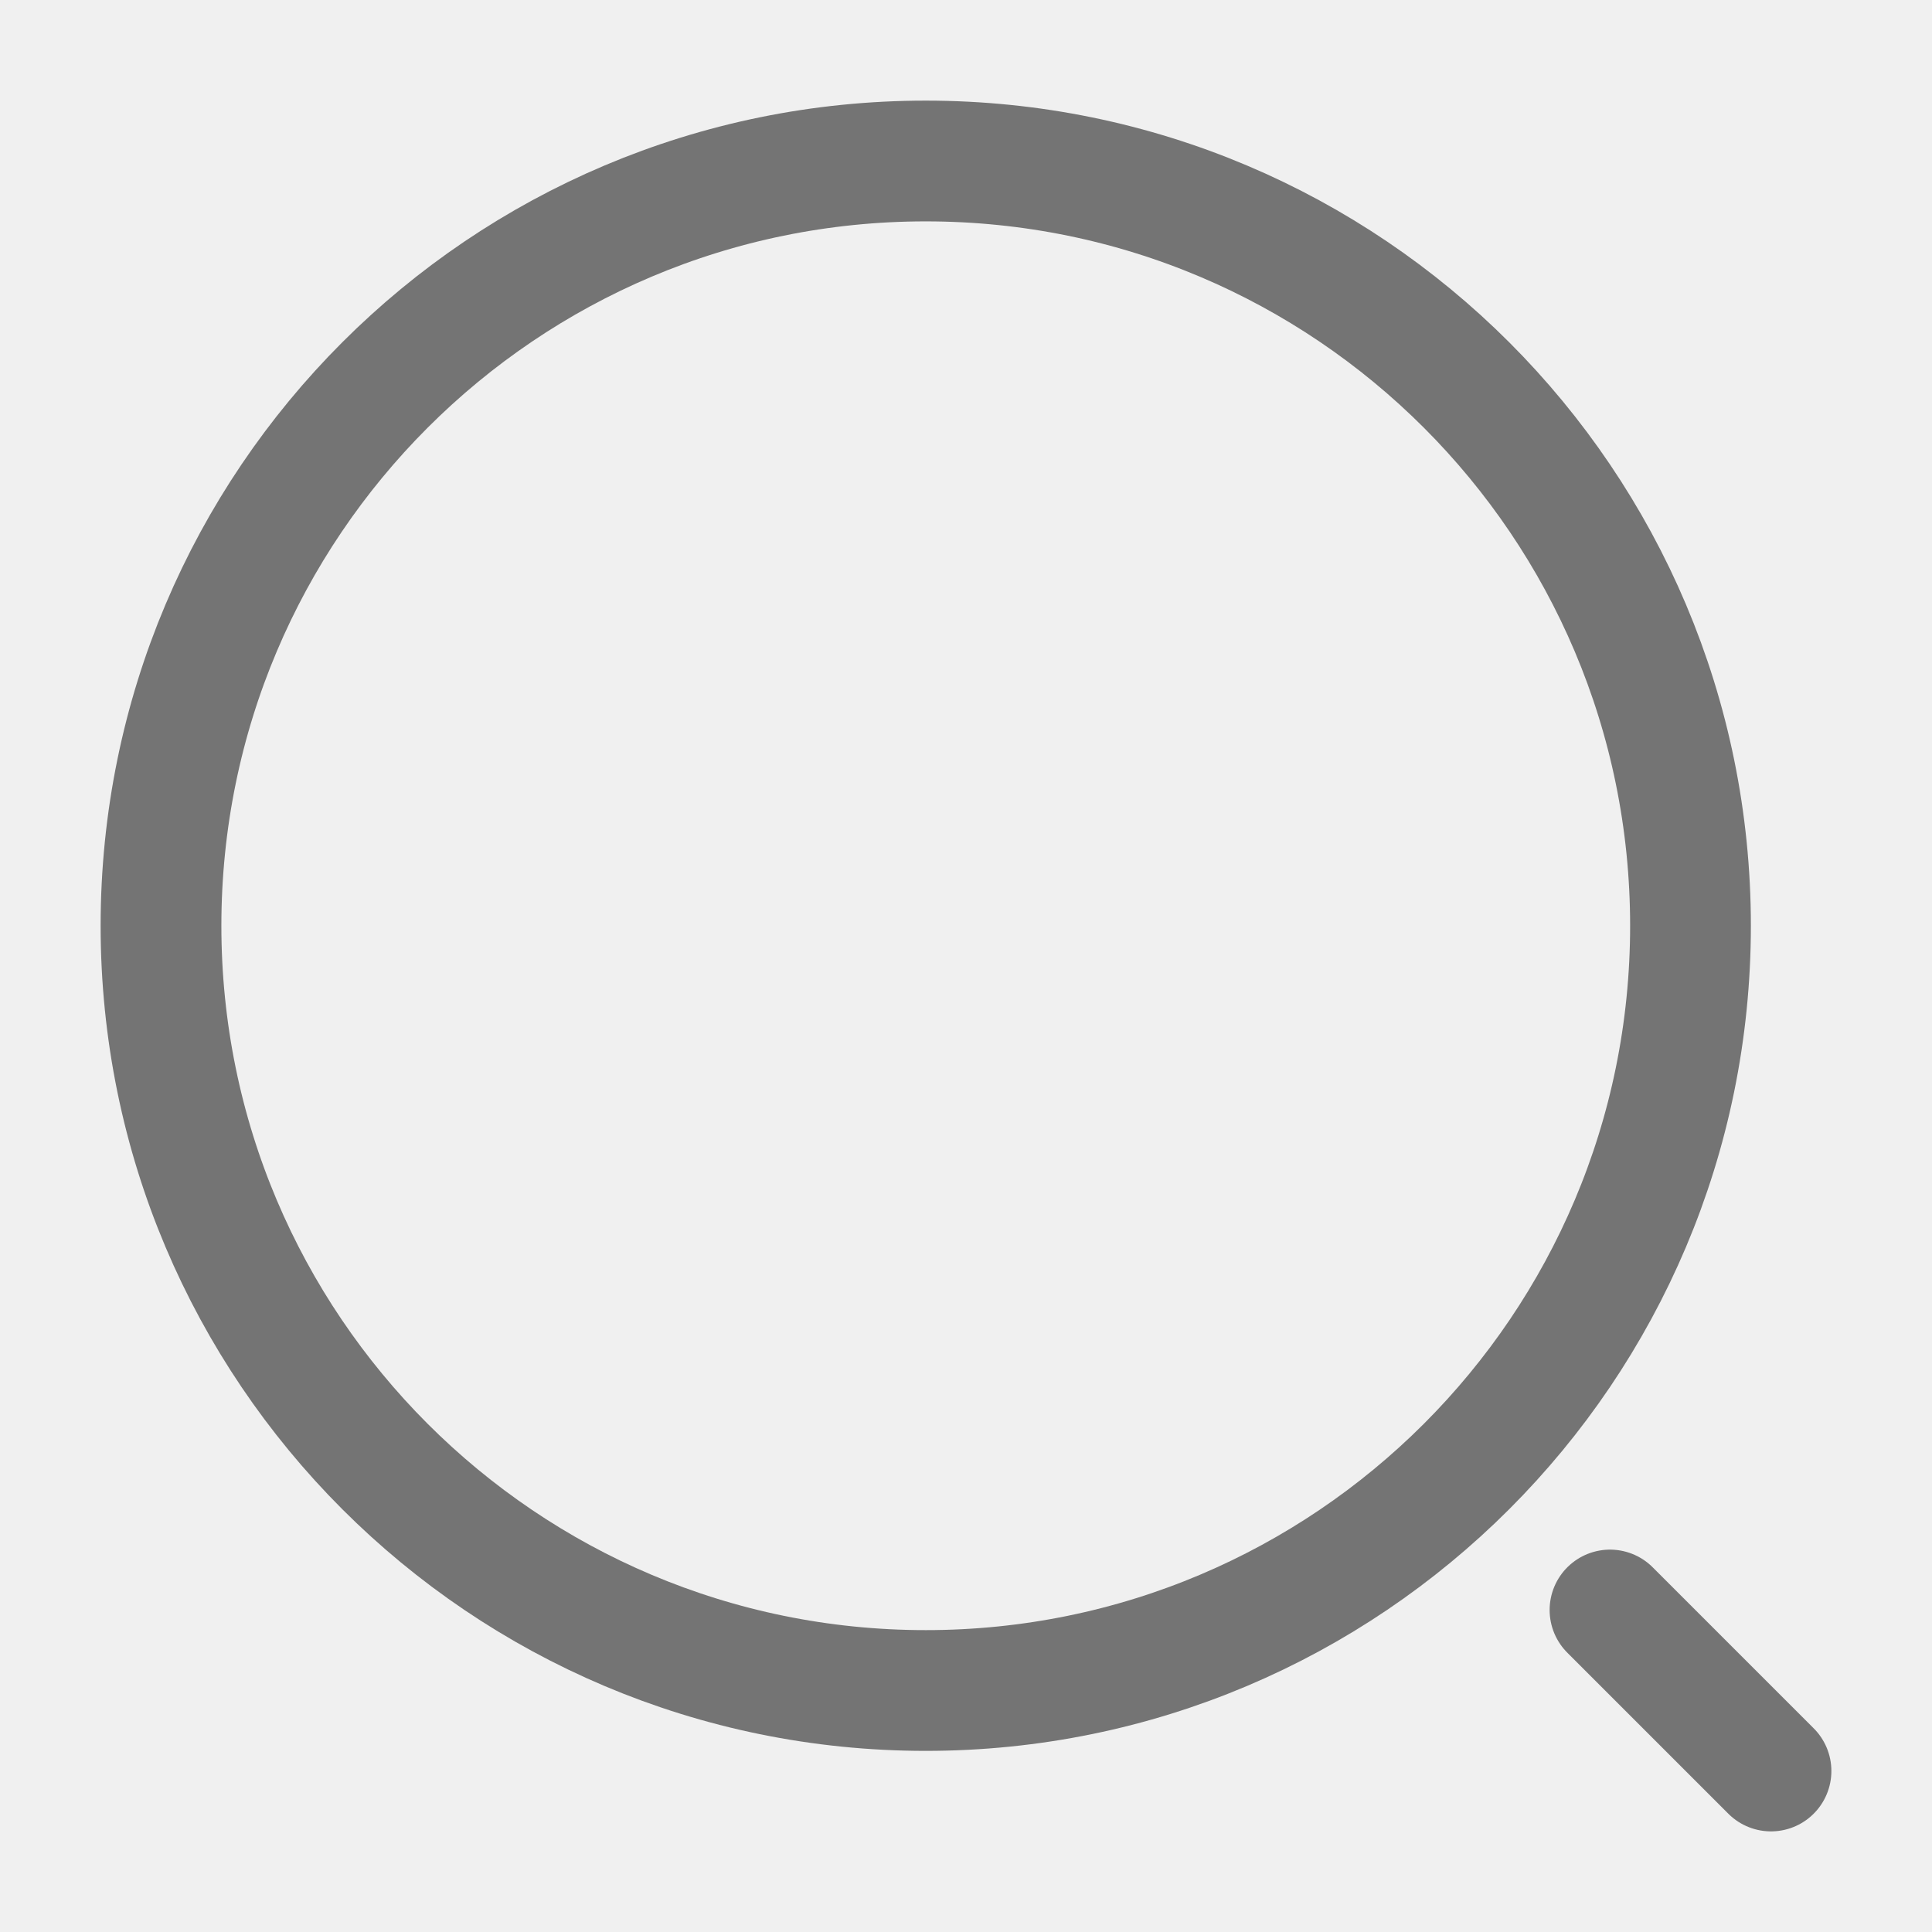
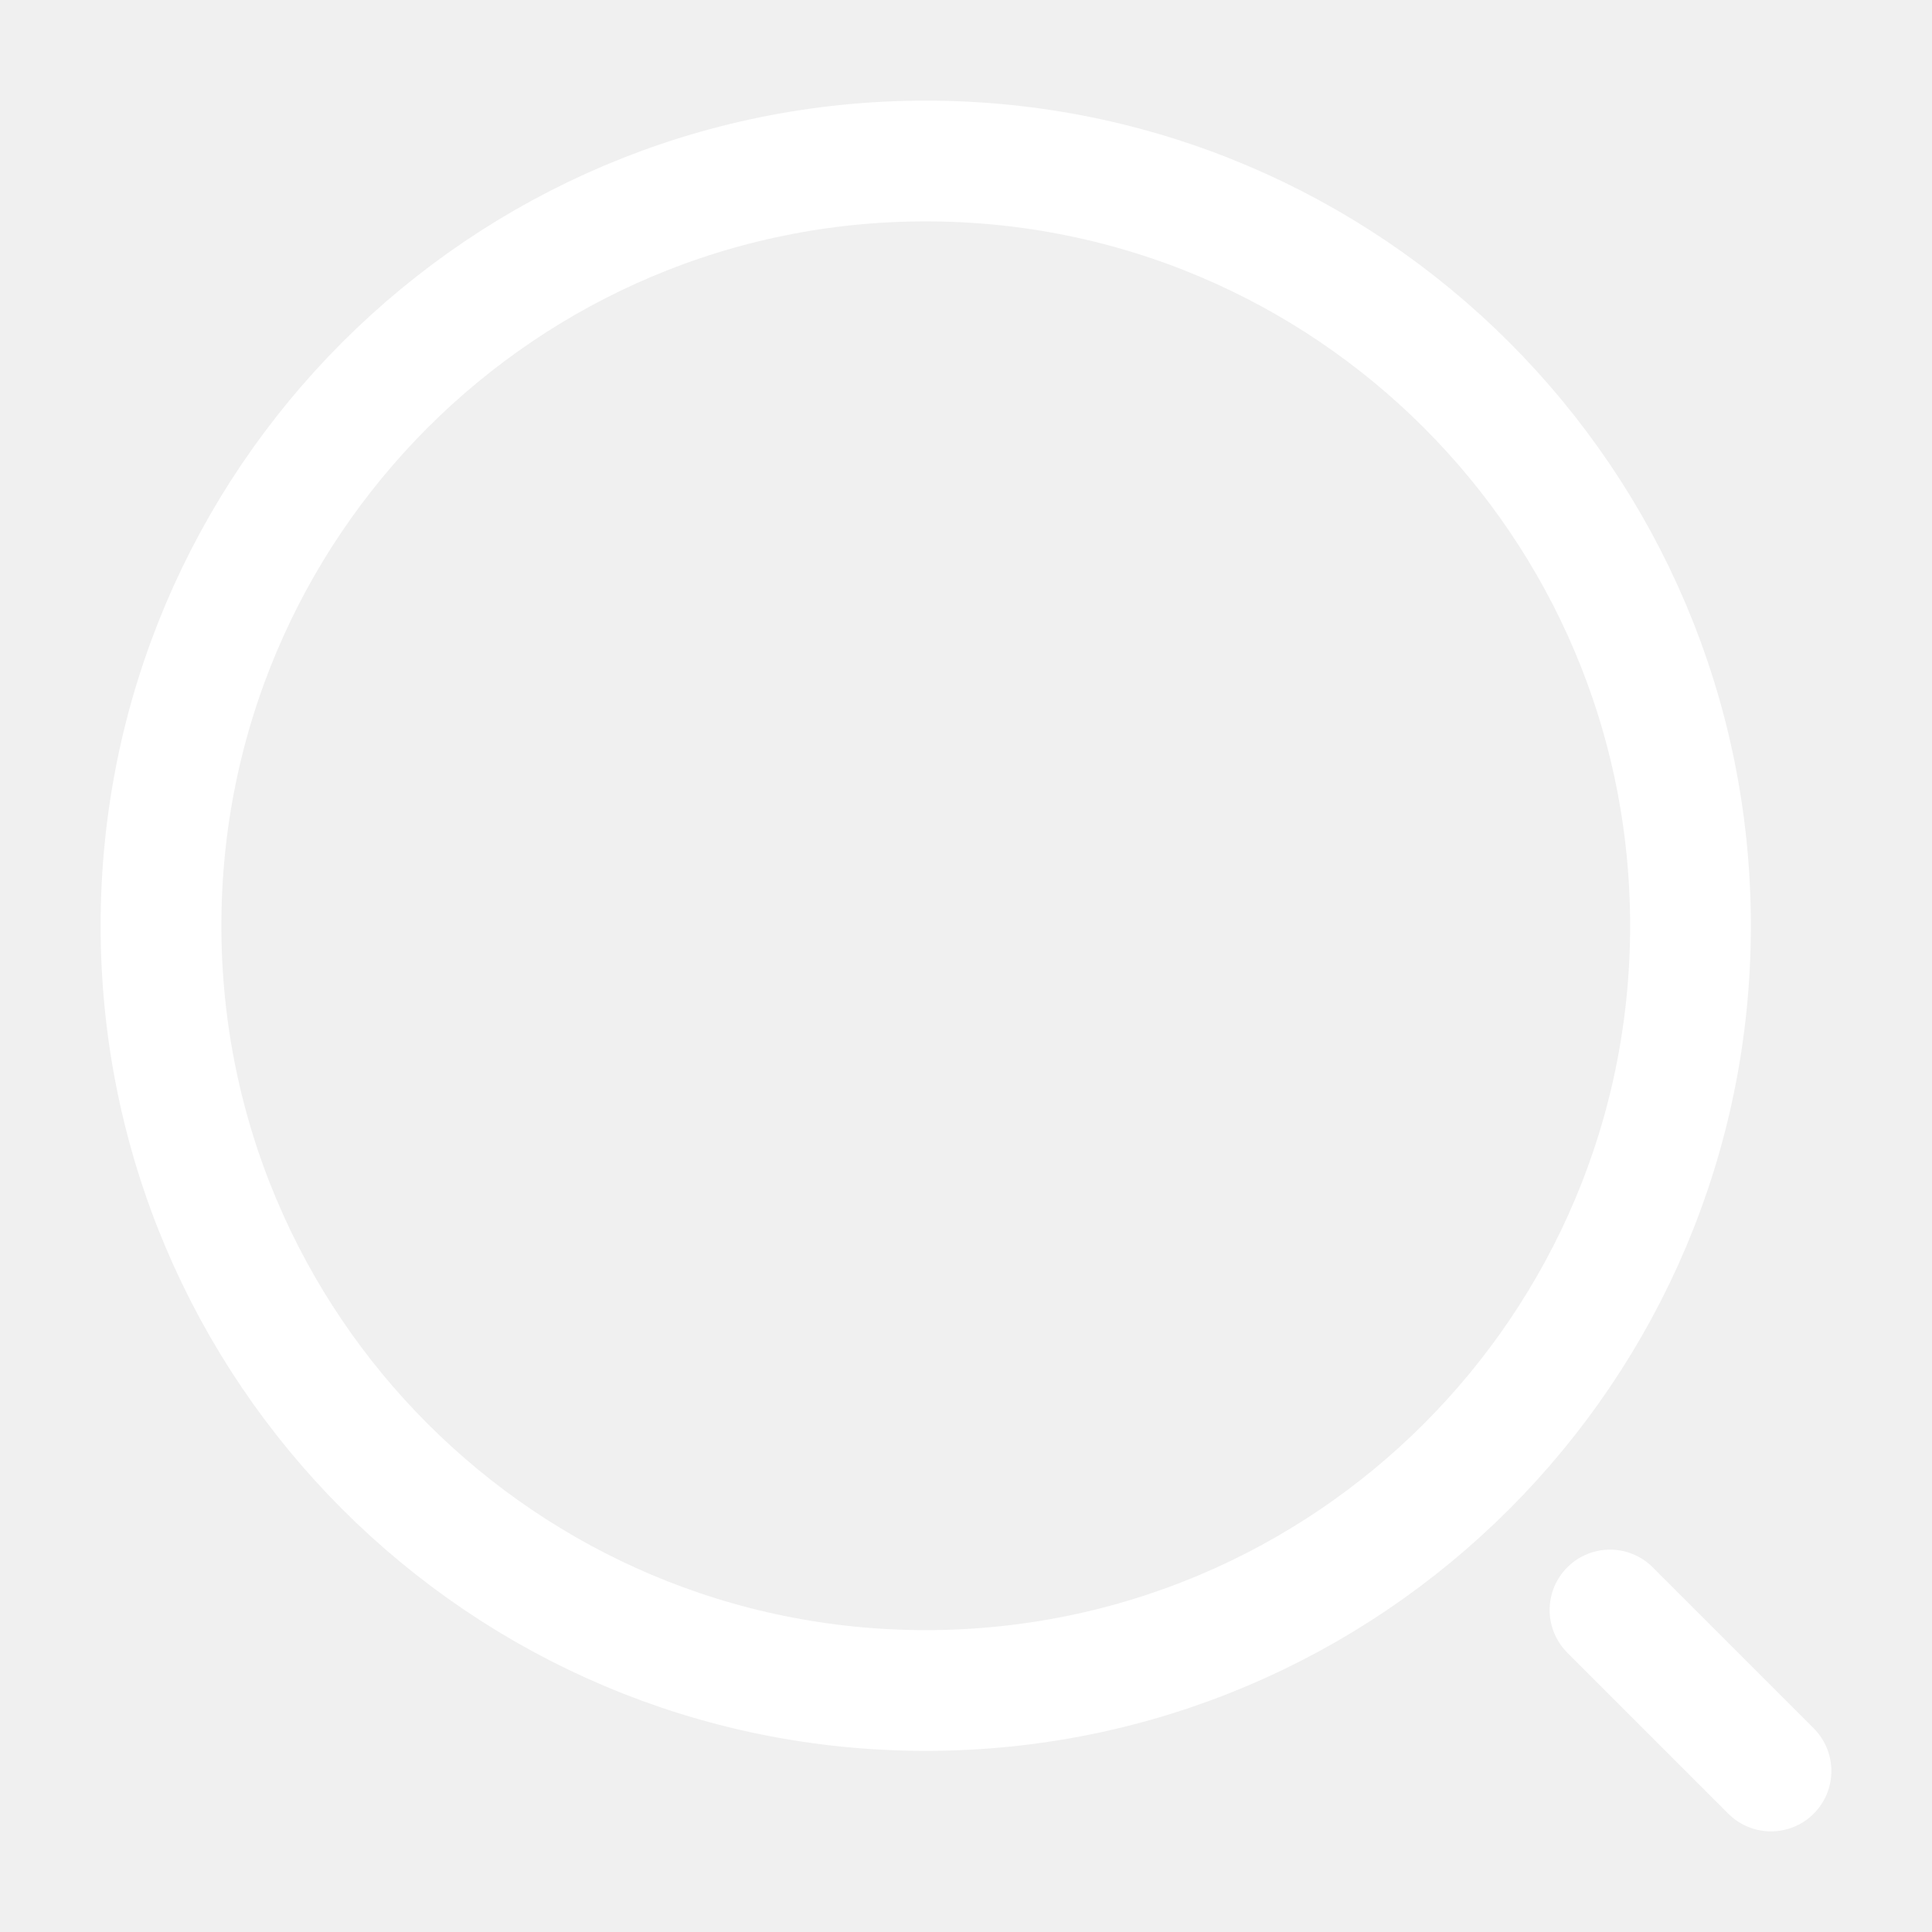
<svg xmlns="http://www.w3.org/2000/svg" width="24" height="24" viewBox="0 0 24 24" fill="none">
-   <path d="M11.5 21C16.747 21 21 16.747 21 11.5C21 6.253 16.747 2 11.5 2C6.253 2 2 6.253 2 11.5C2 16.747 6.253 21 11.5 21Z" stroke="#747474" stroke-width="1.5" stroke-linecap="round" stroke-linejoin="round" />
-   <path d="M22 22L20 20" stroke="#747474" stroke-width="1.5" stroke-linecap="round" stroke-linejoin="round" />
+   <path d="M11.5 21C16.747 21 21 16.747 21 11.5C21 6.253 16.747 2 11.5 2C6.253 2 2 6.253 2 11.5C2 16.747 6.253 21 11.5 21Z" stroke="#fff" stroke-width="1.5" stroke-linecap="round" stroke-linejoin="round" />
+   <path d="M22 22L20 20" stroke="#fff" stroke-width="1.5" stroke-linecap="round" stroke-linejoin="round" />
</svg>
